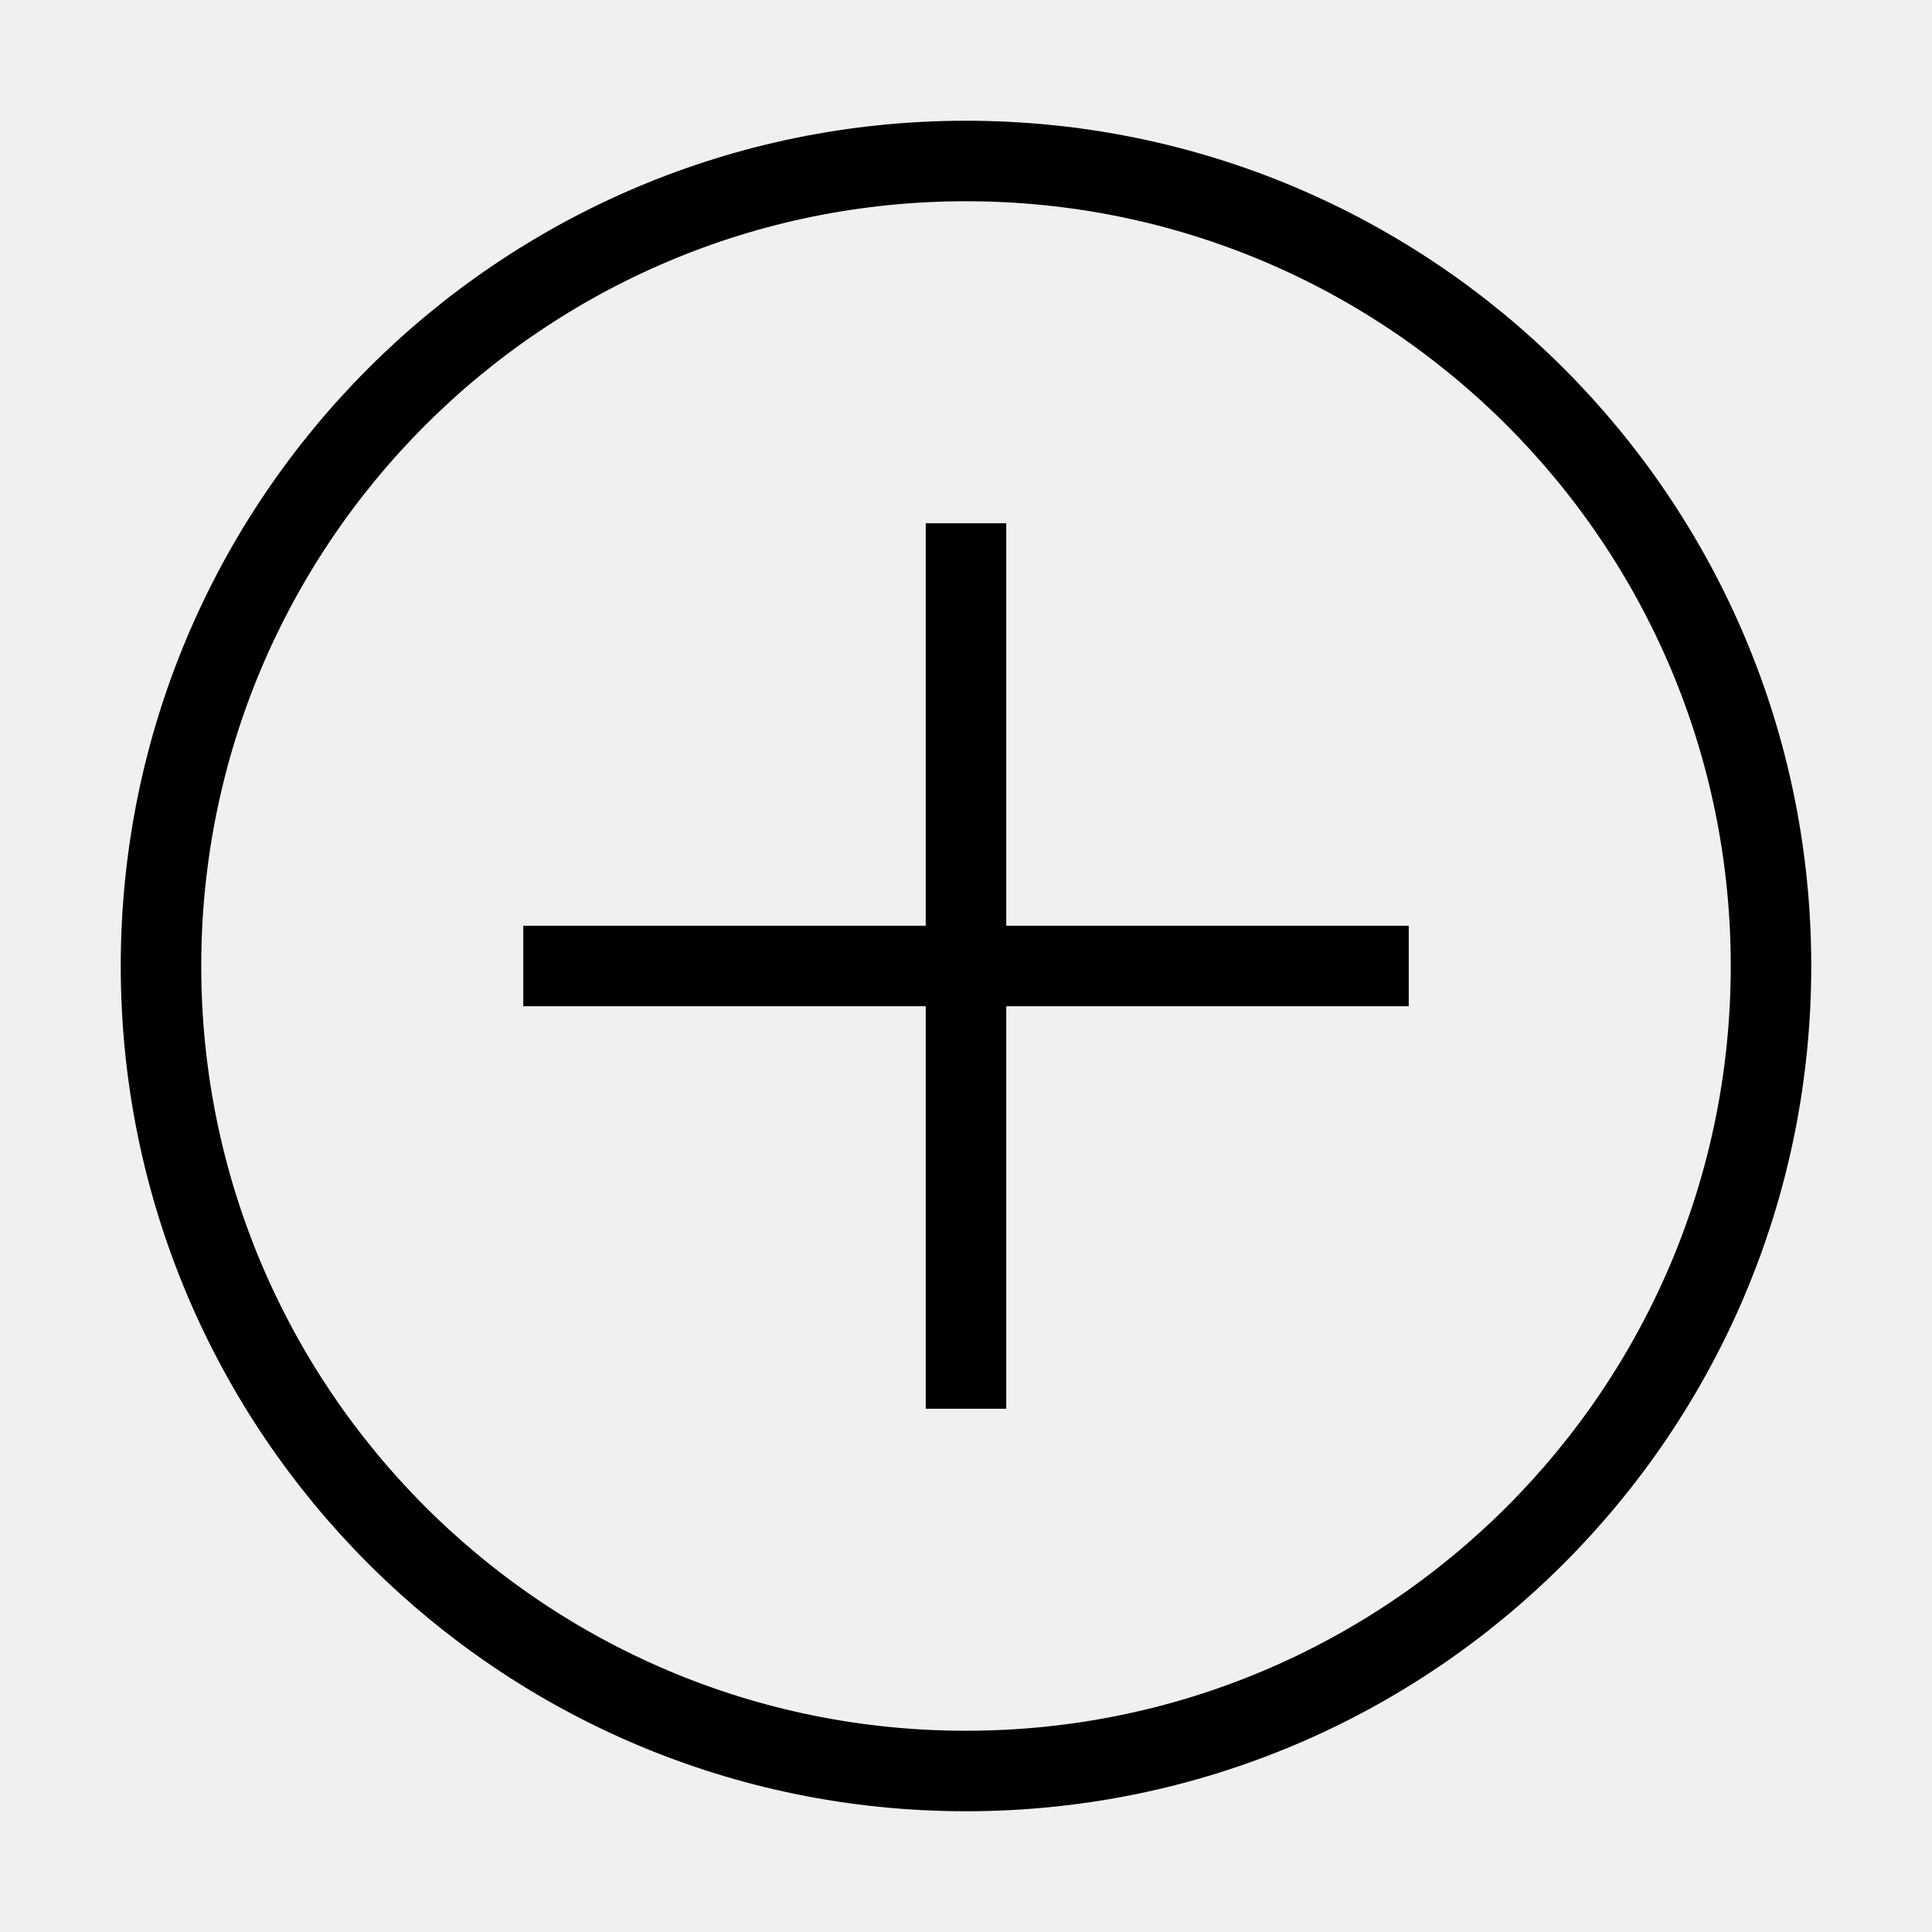
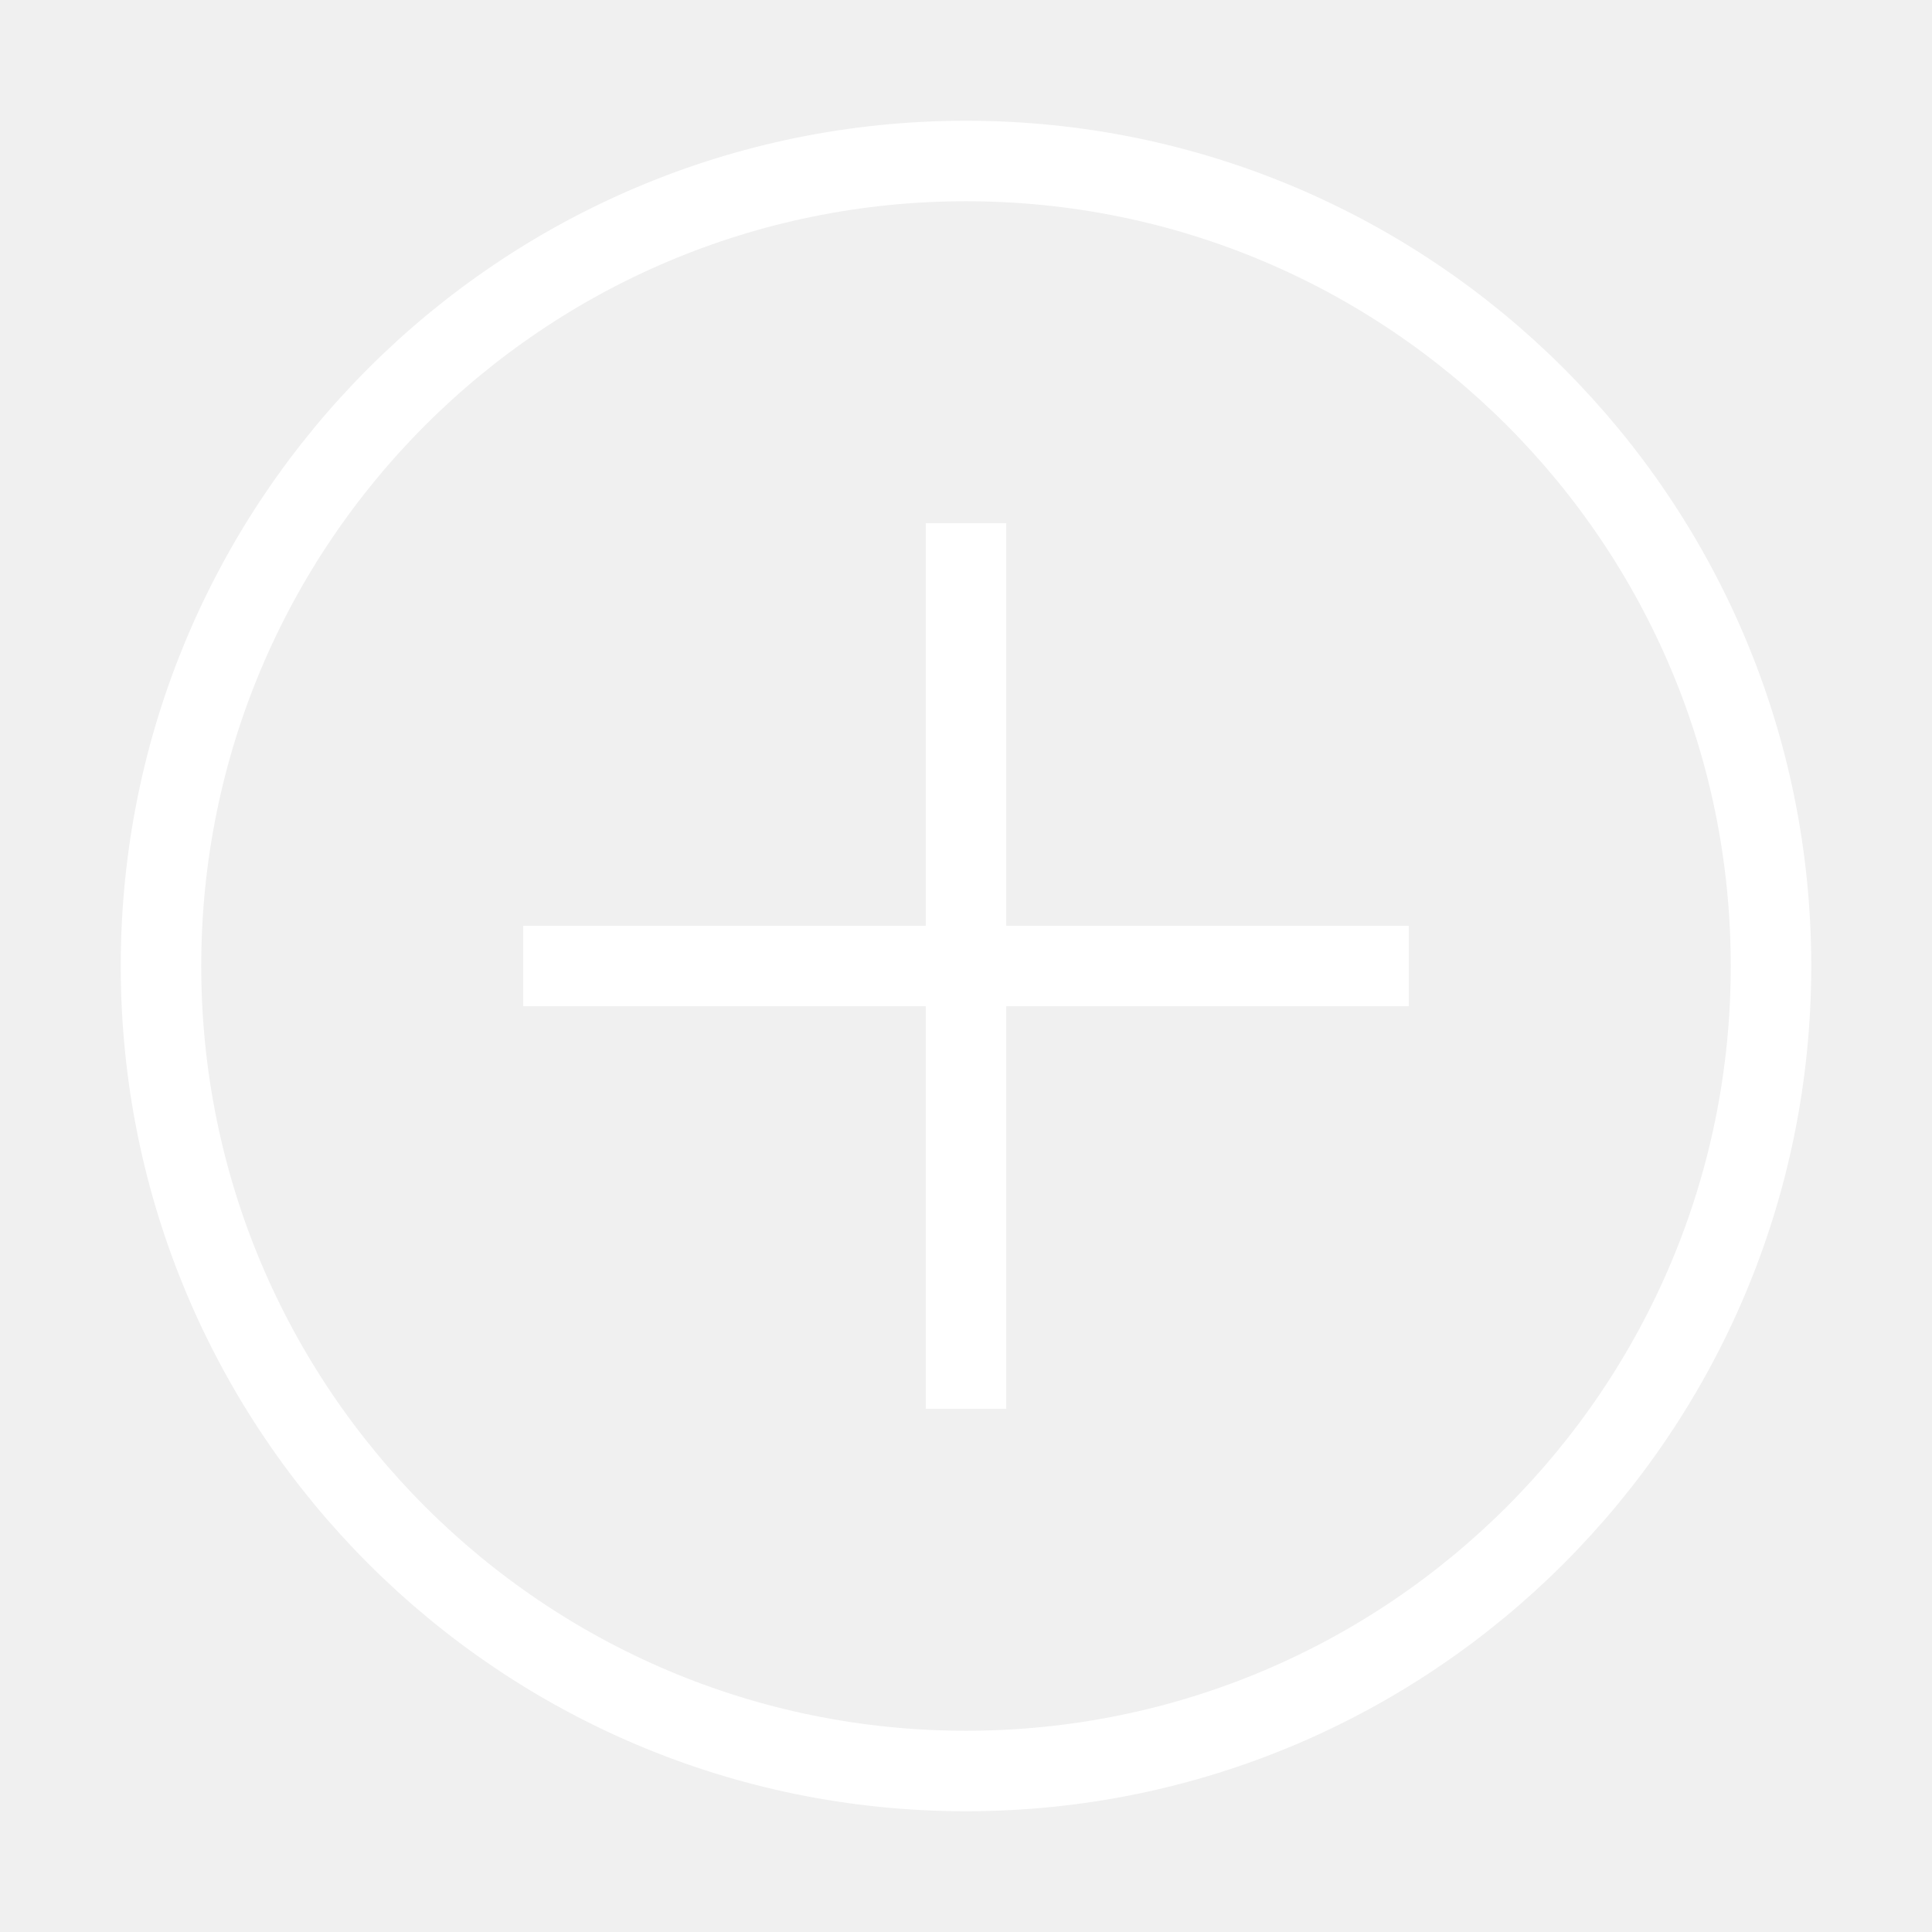
- <svg xmlns="http://www.w3.org/2000/svg" width="24px" height="24px" viewBox="0 0 24 24" role="img" aria-labelledby="addIconTitle" stroke="#000000" stroke-width="1" stroke-linecap="square" stroke-linejoin="miter" fill="none" color="#000000">
+ <svg xmlns="http://www.w3.org/2000/svg" width="24px" height="24px" viewBox="0 0 24 24" role="img" aria-labelledby="addIconTitle" stroke="#ffffff" stroke-width="1" stroke-linecap="square" stroke-linejoin="miter" fill="none" color="#ffffff">
  <path d="M17 12L7 12M12 17L12 7" />
  <circle cx="12" cy="12" r="10" />
</svg>
